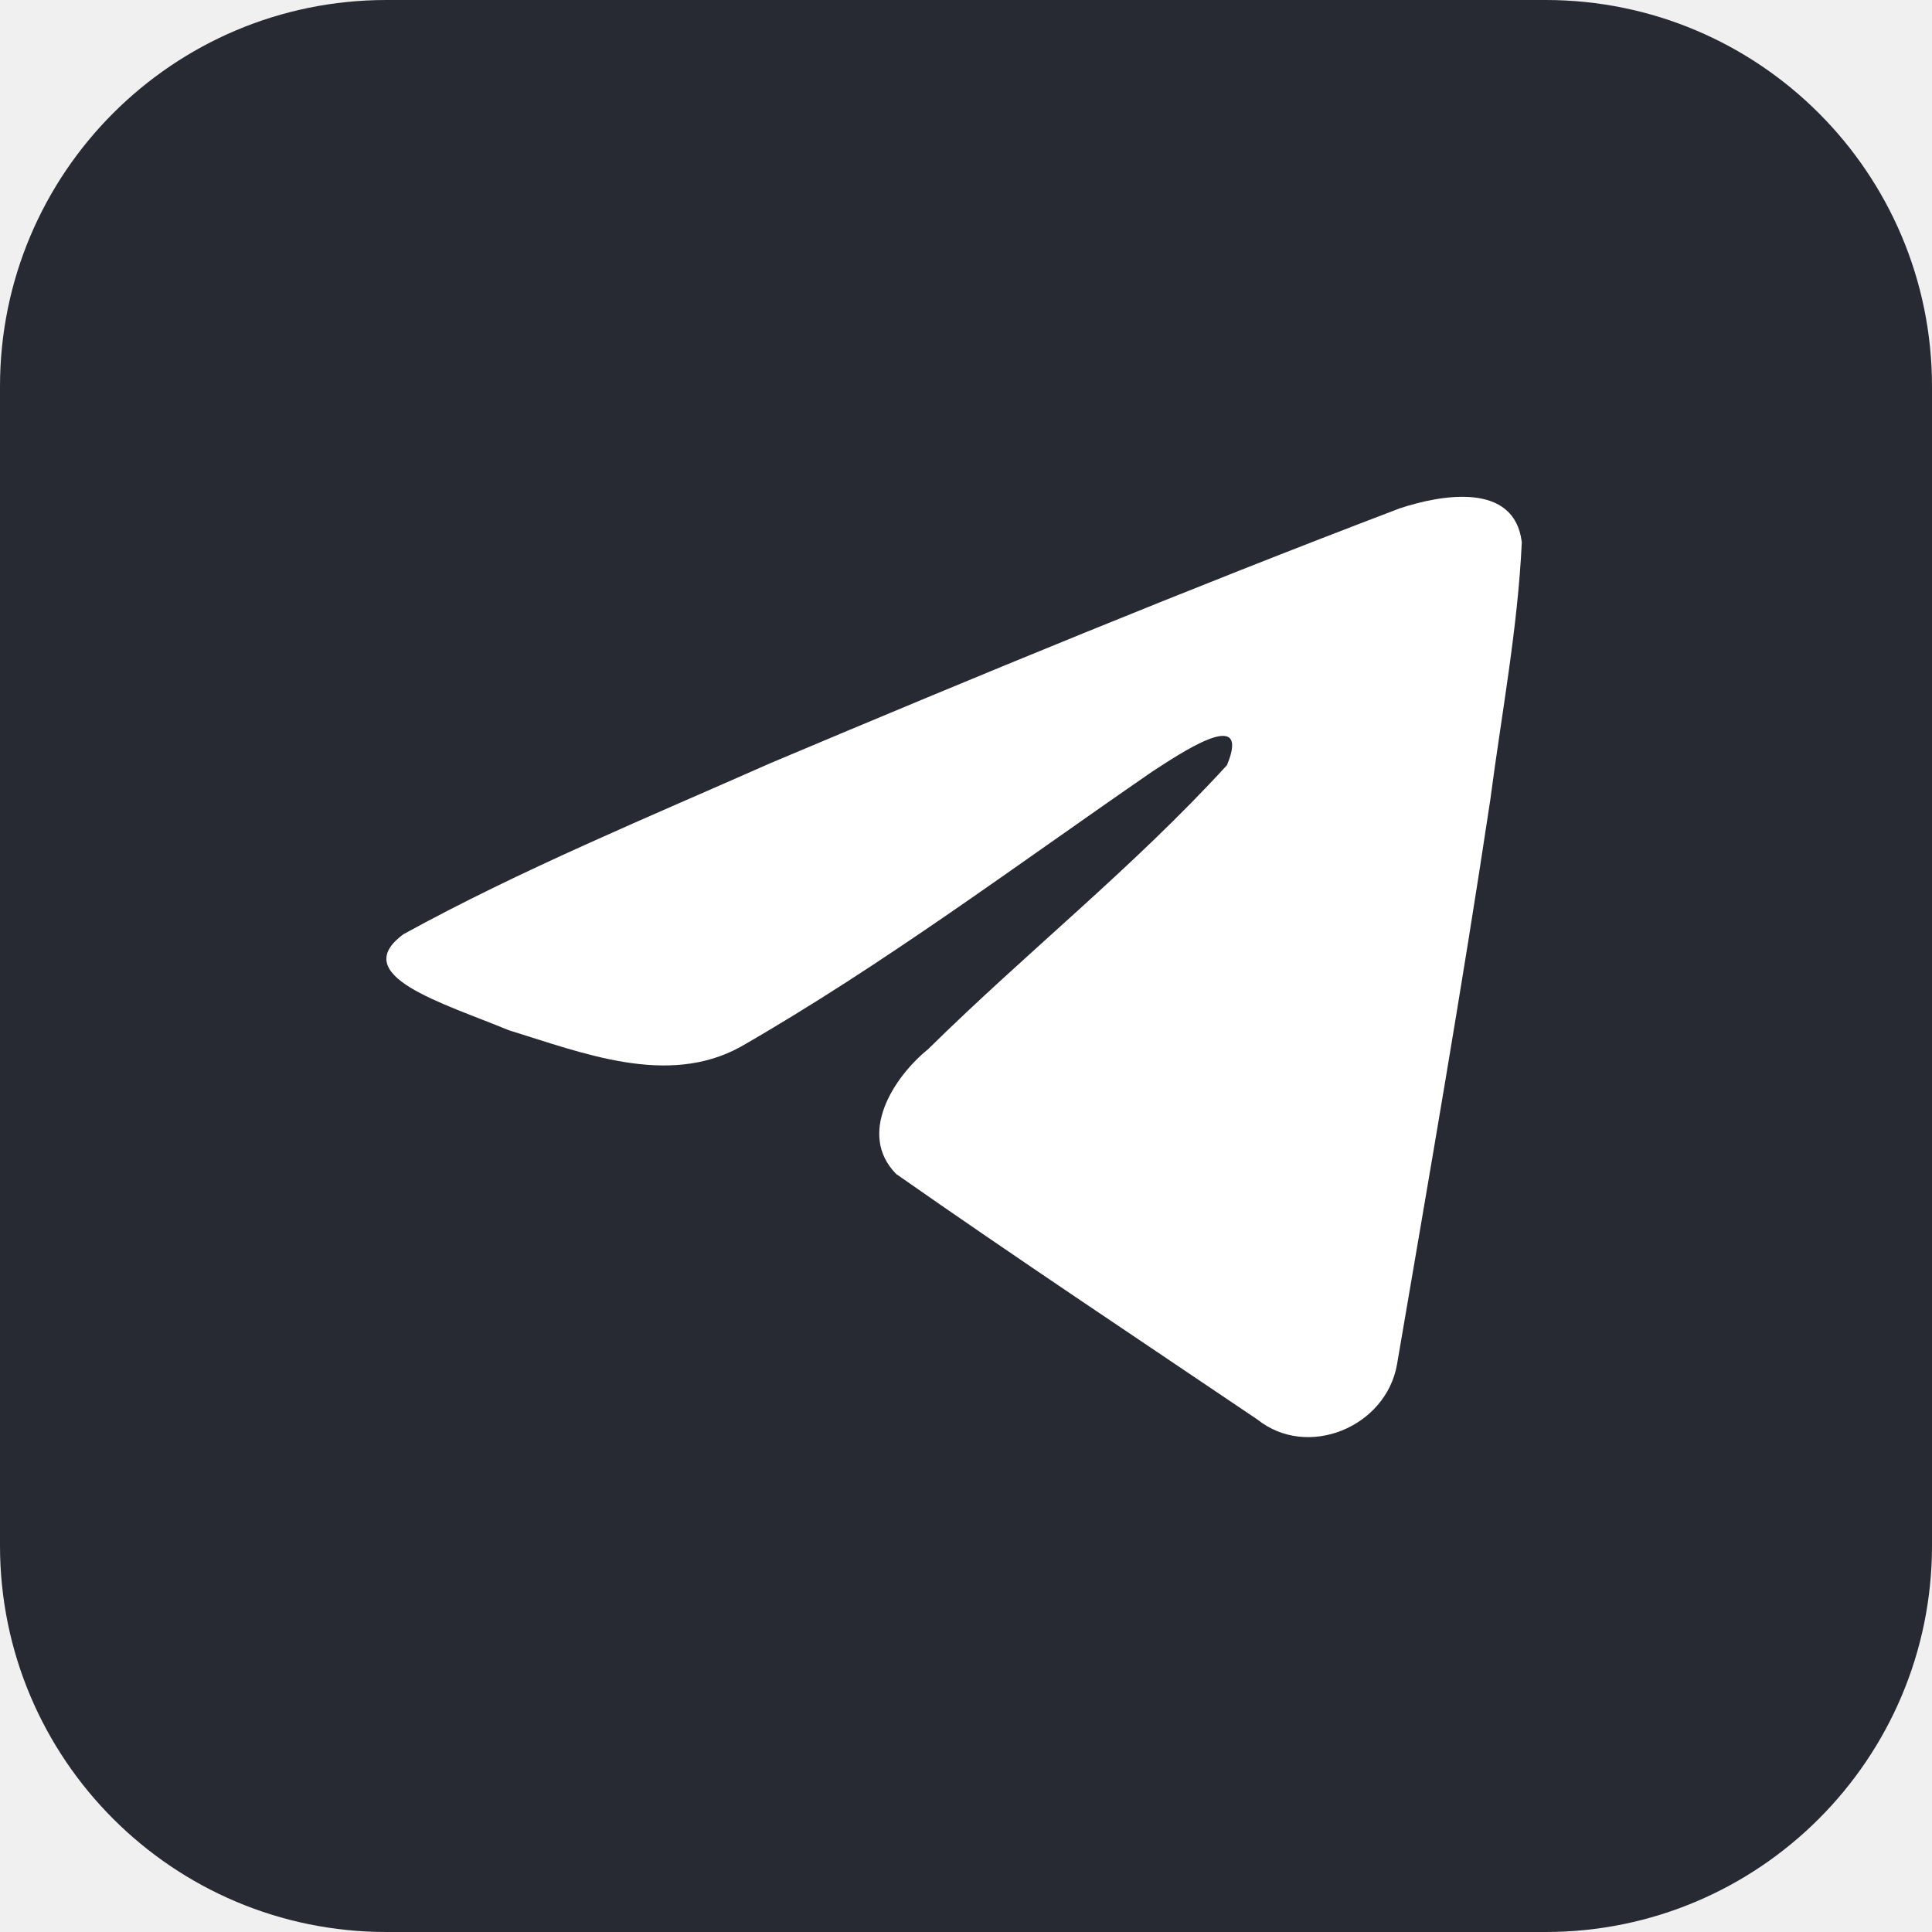
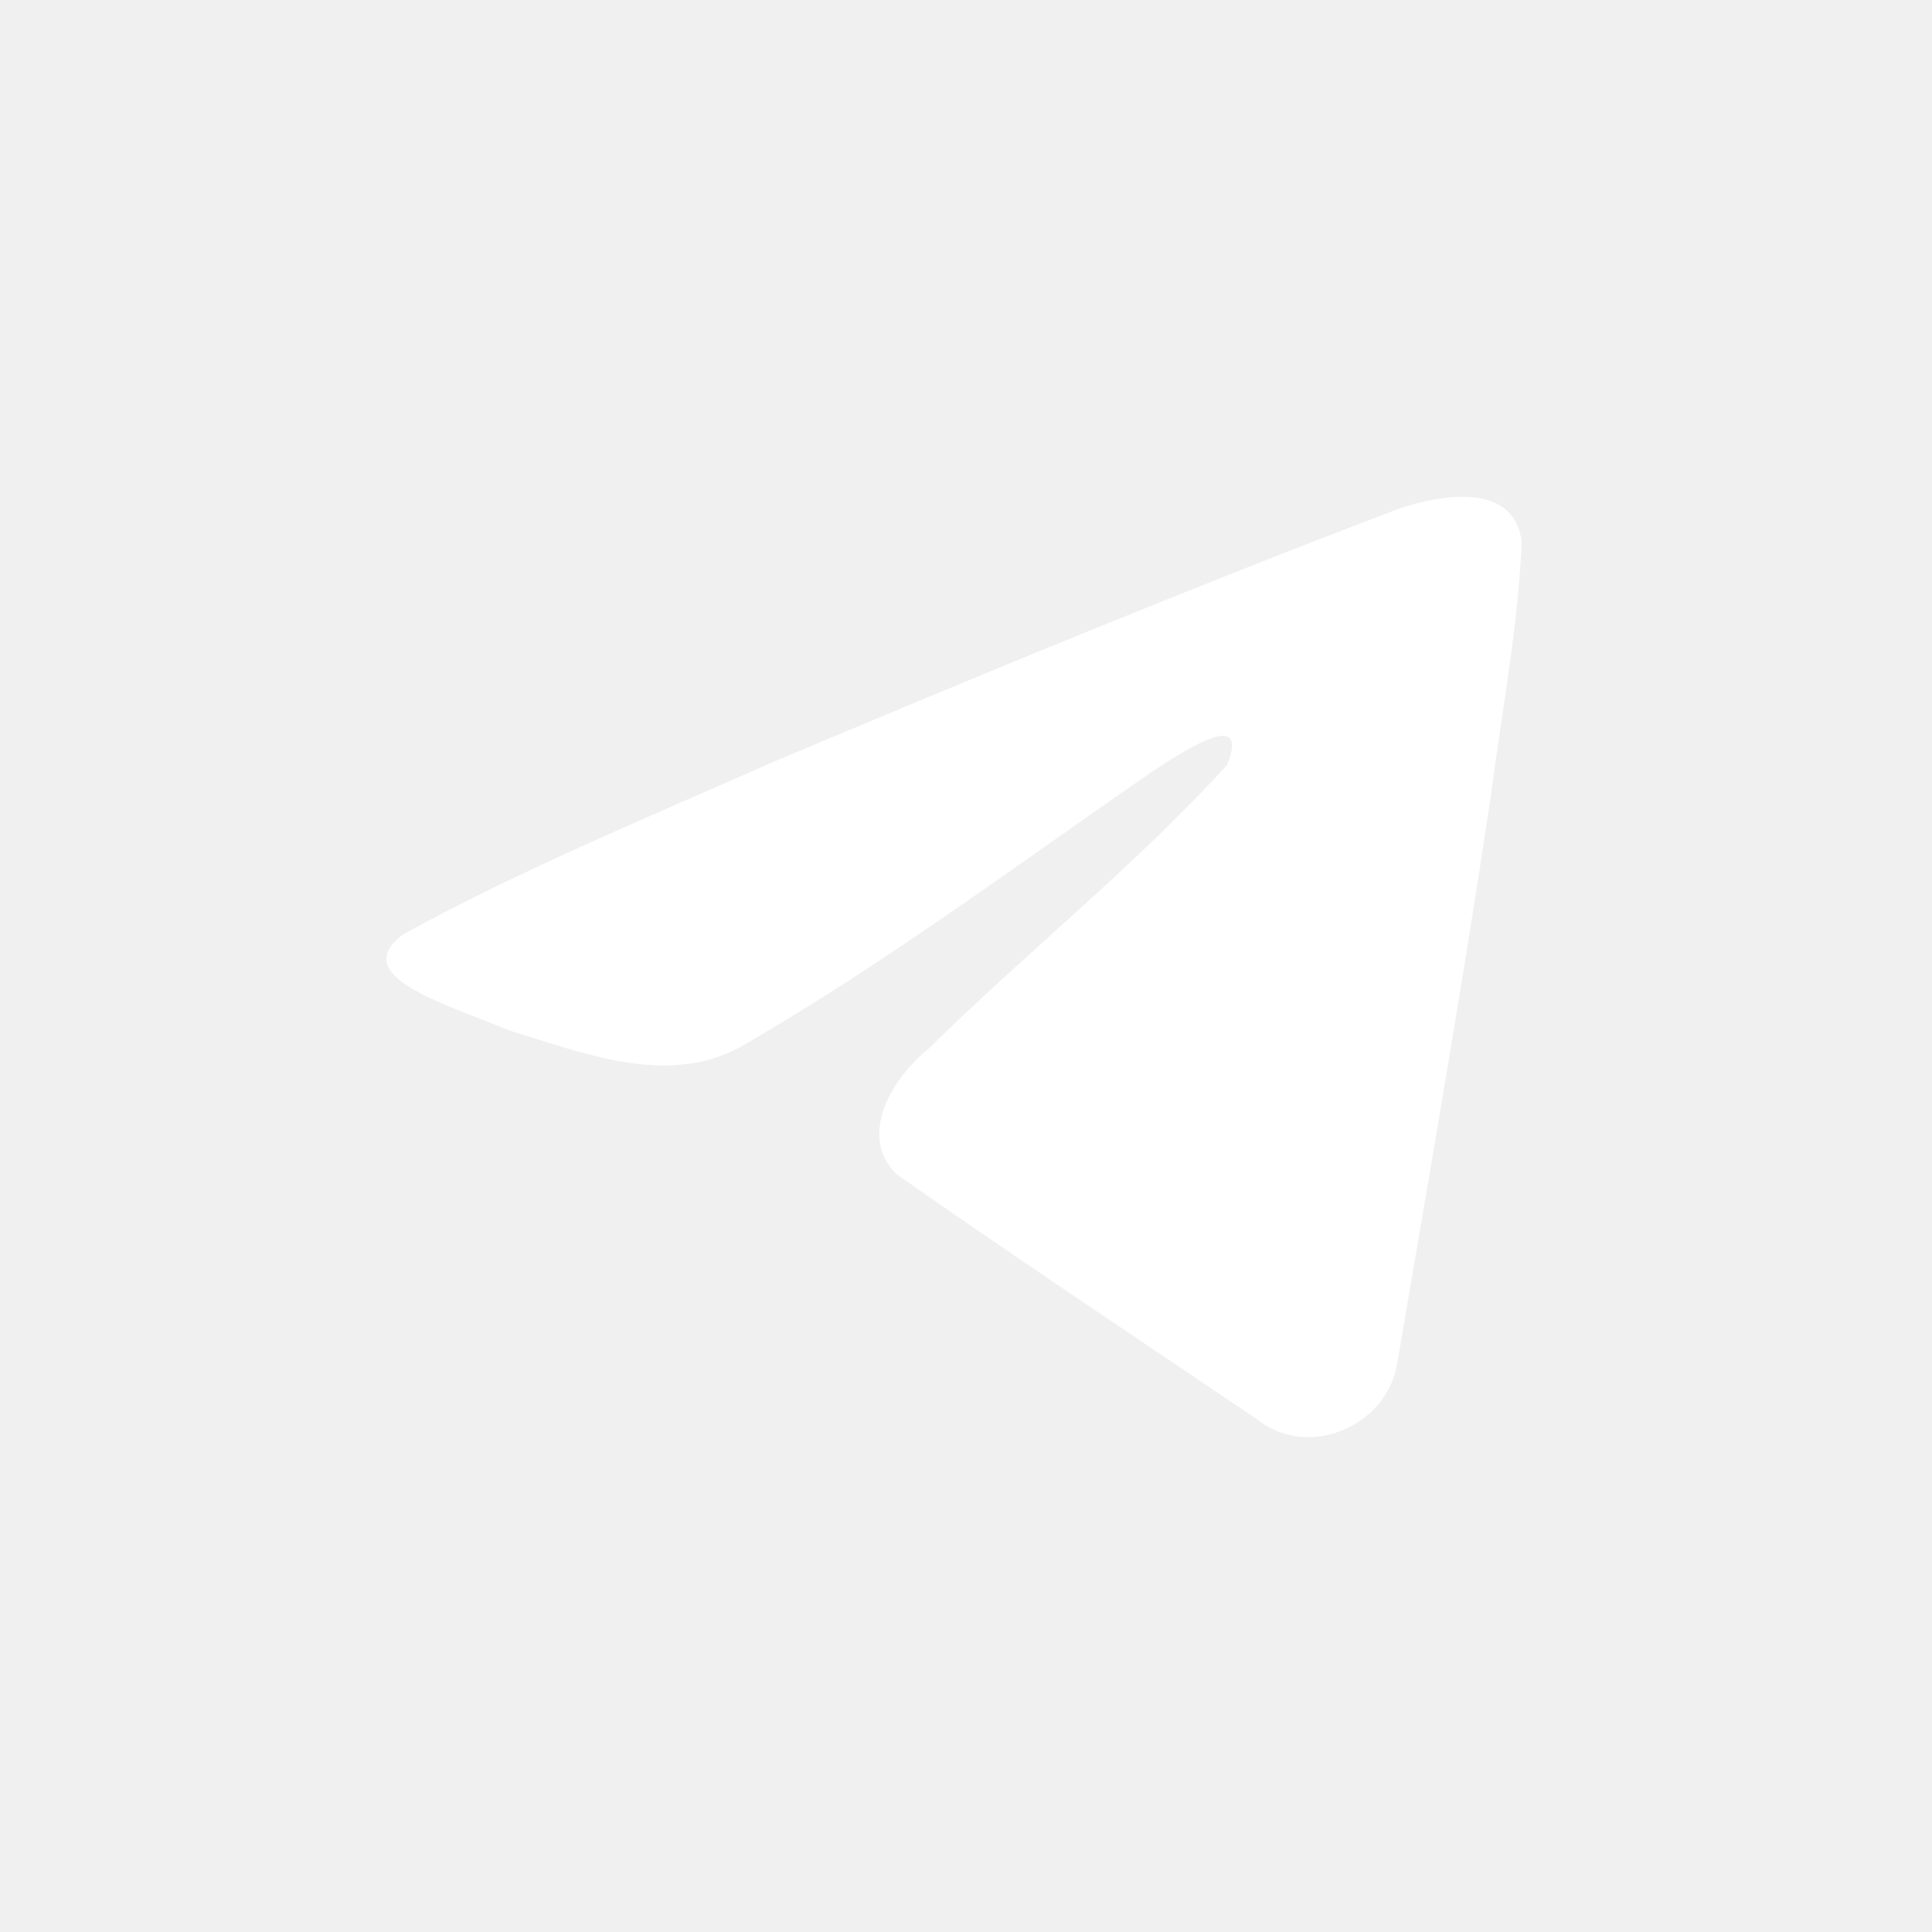
<svg xmlns="http://www.w3.org/2000/svg" width="25" height="25" viewBox="0 0 25 25" fill="none">
-   <rect width="25" height="25" rx="5" fill="#282A33" />
+   <rect width="25" height="25" rx="5" />
  <path d="M5.222 12.088C6.725 11.261 8.403 10.569 9.97 9.875C12.667 8.738 15.375 7.62 18.11 6.579C18.642 6.402 19.598 6.228 19.692 7.017C19.64 8.133 19.429 9.243 19.284 10.352C18.917 12.793 18.492 15.225 18.077 17.657C17.934 18.467 16.92 18.887 16.27 18.368C14.71 17.314 13.137 16.27 11.596 15.191C11.091 14.678 11.559 13.942 12.01 13.576C13.296 12.309 14.659 11.233 15.877 9.901C16.206 9.107 15.235 9.776 14.915 9.981C13.155 11.193 11.438 12.48 9.583 13.546C8.635 14.068 7.531 13.622 6.583 13.331C5.734 12.979 4.489 12.625 5.222 12.088L5.222 12.088Z" fill="white" />
</svg>
